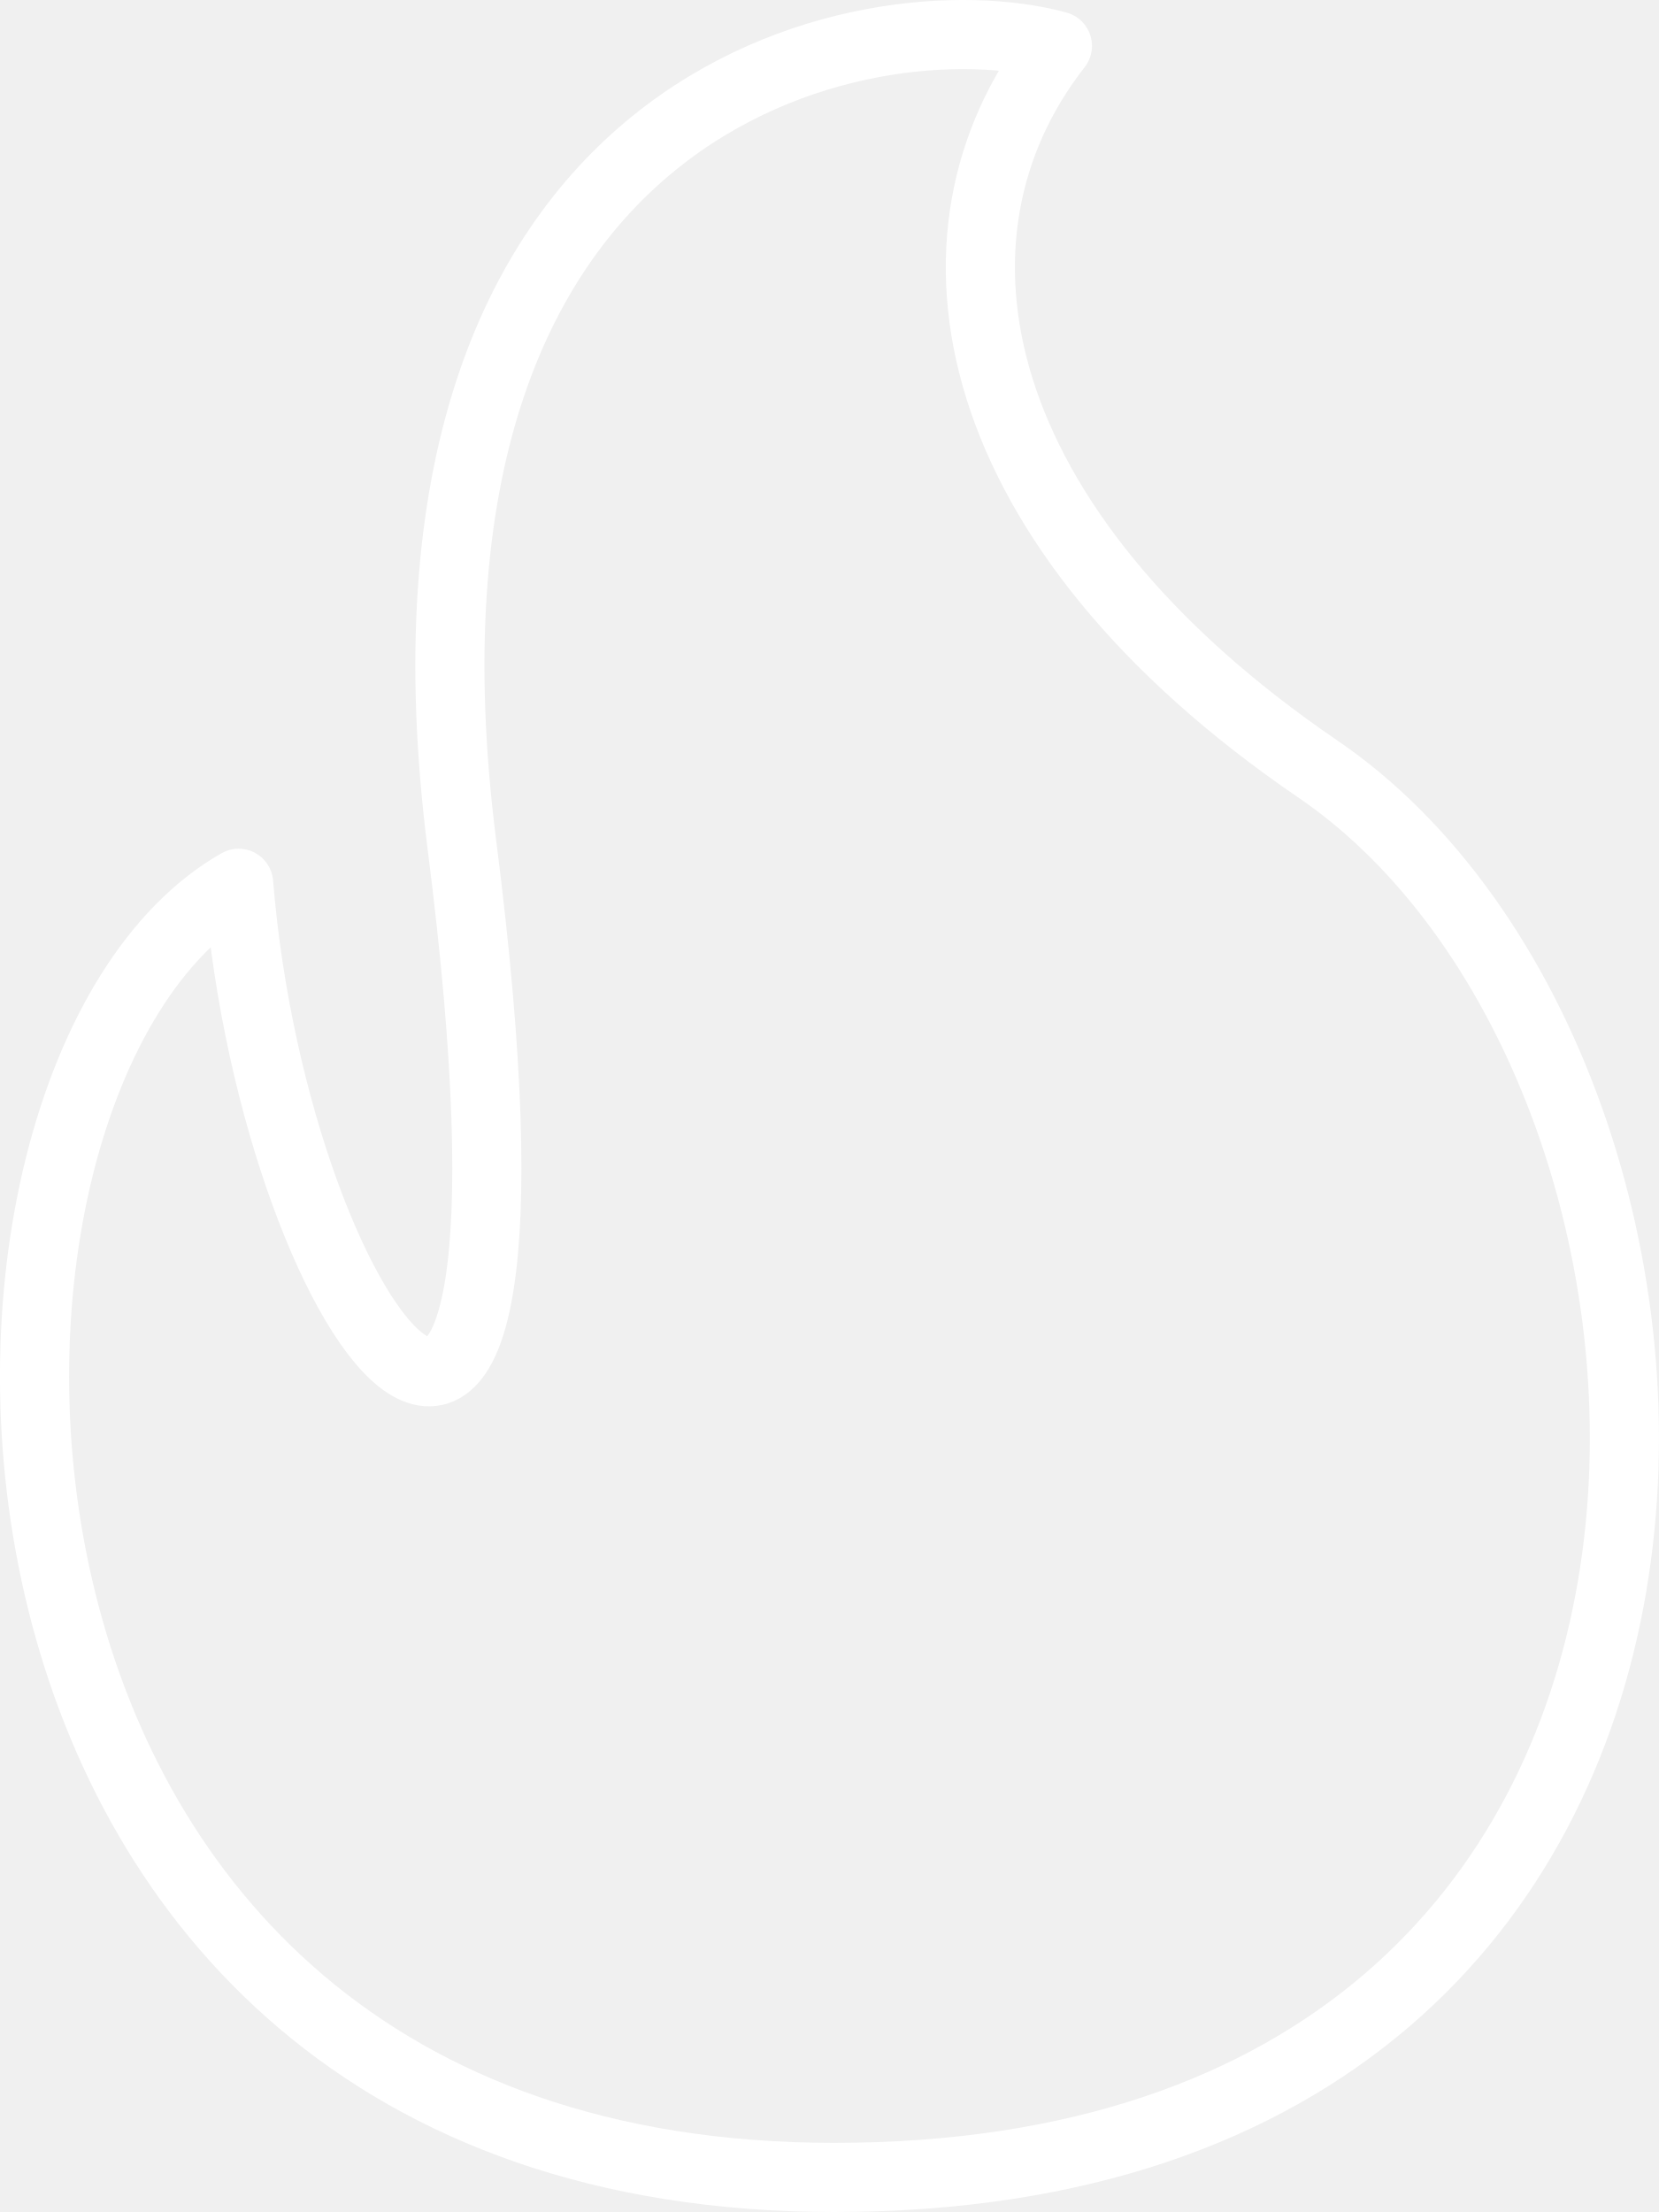
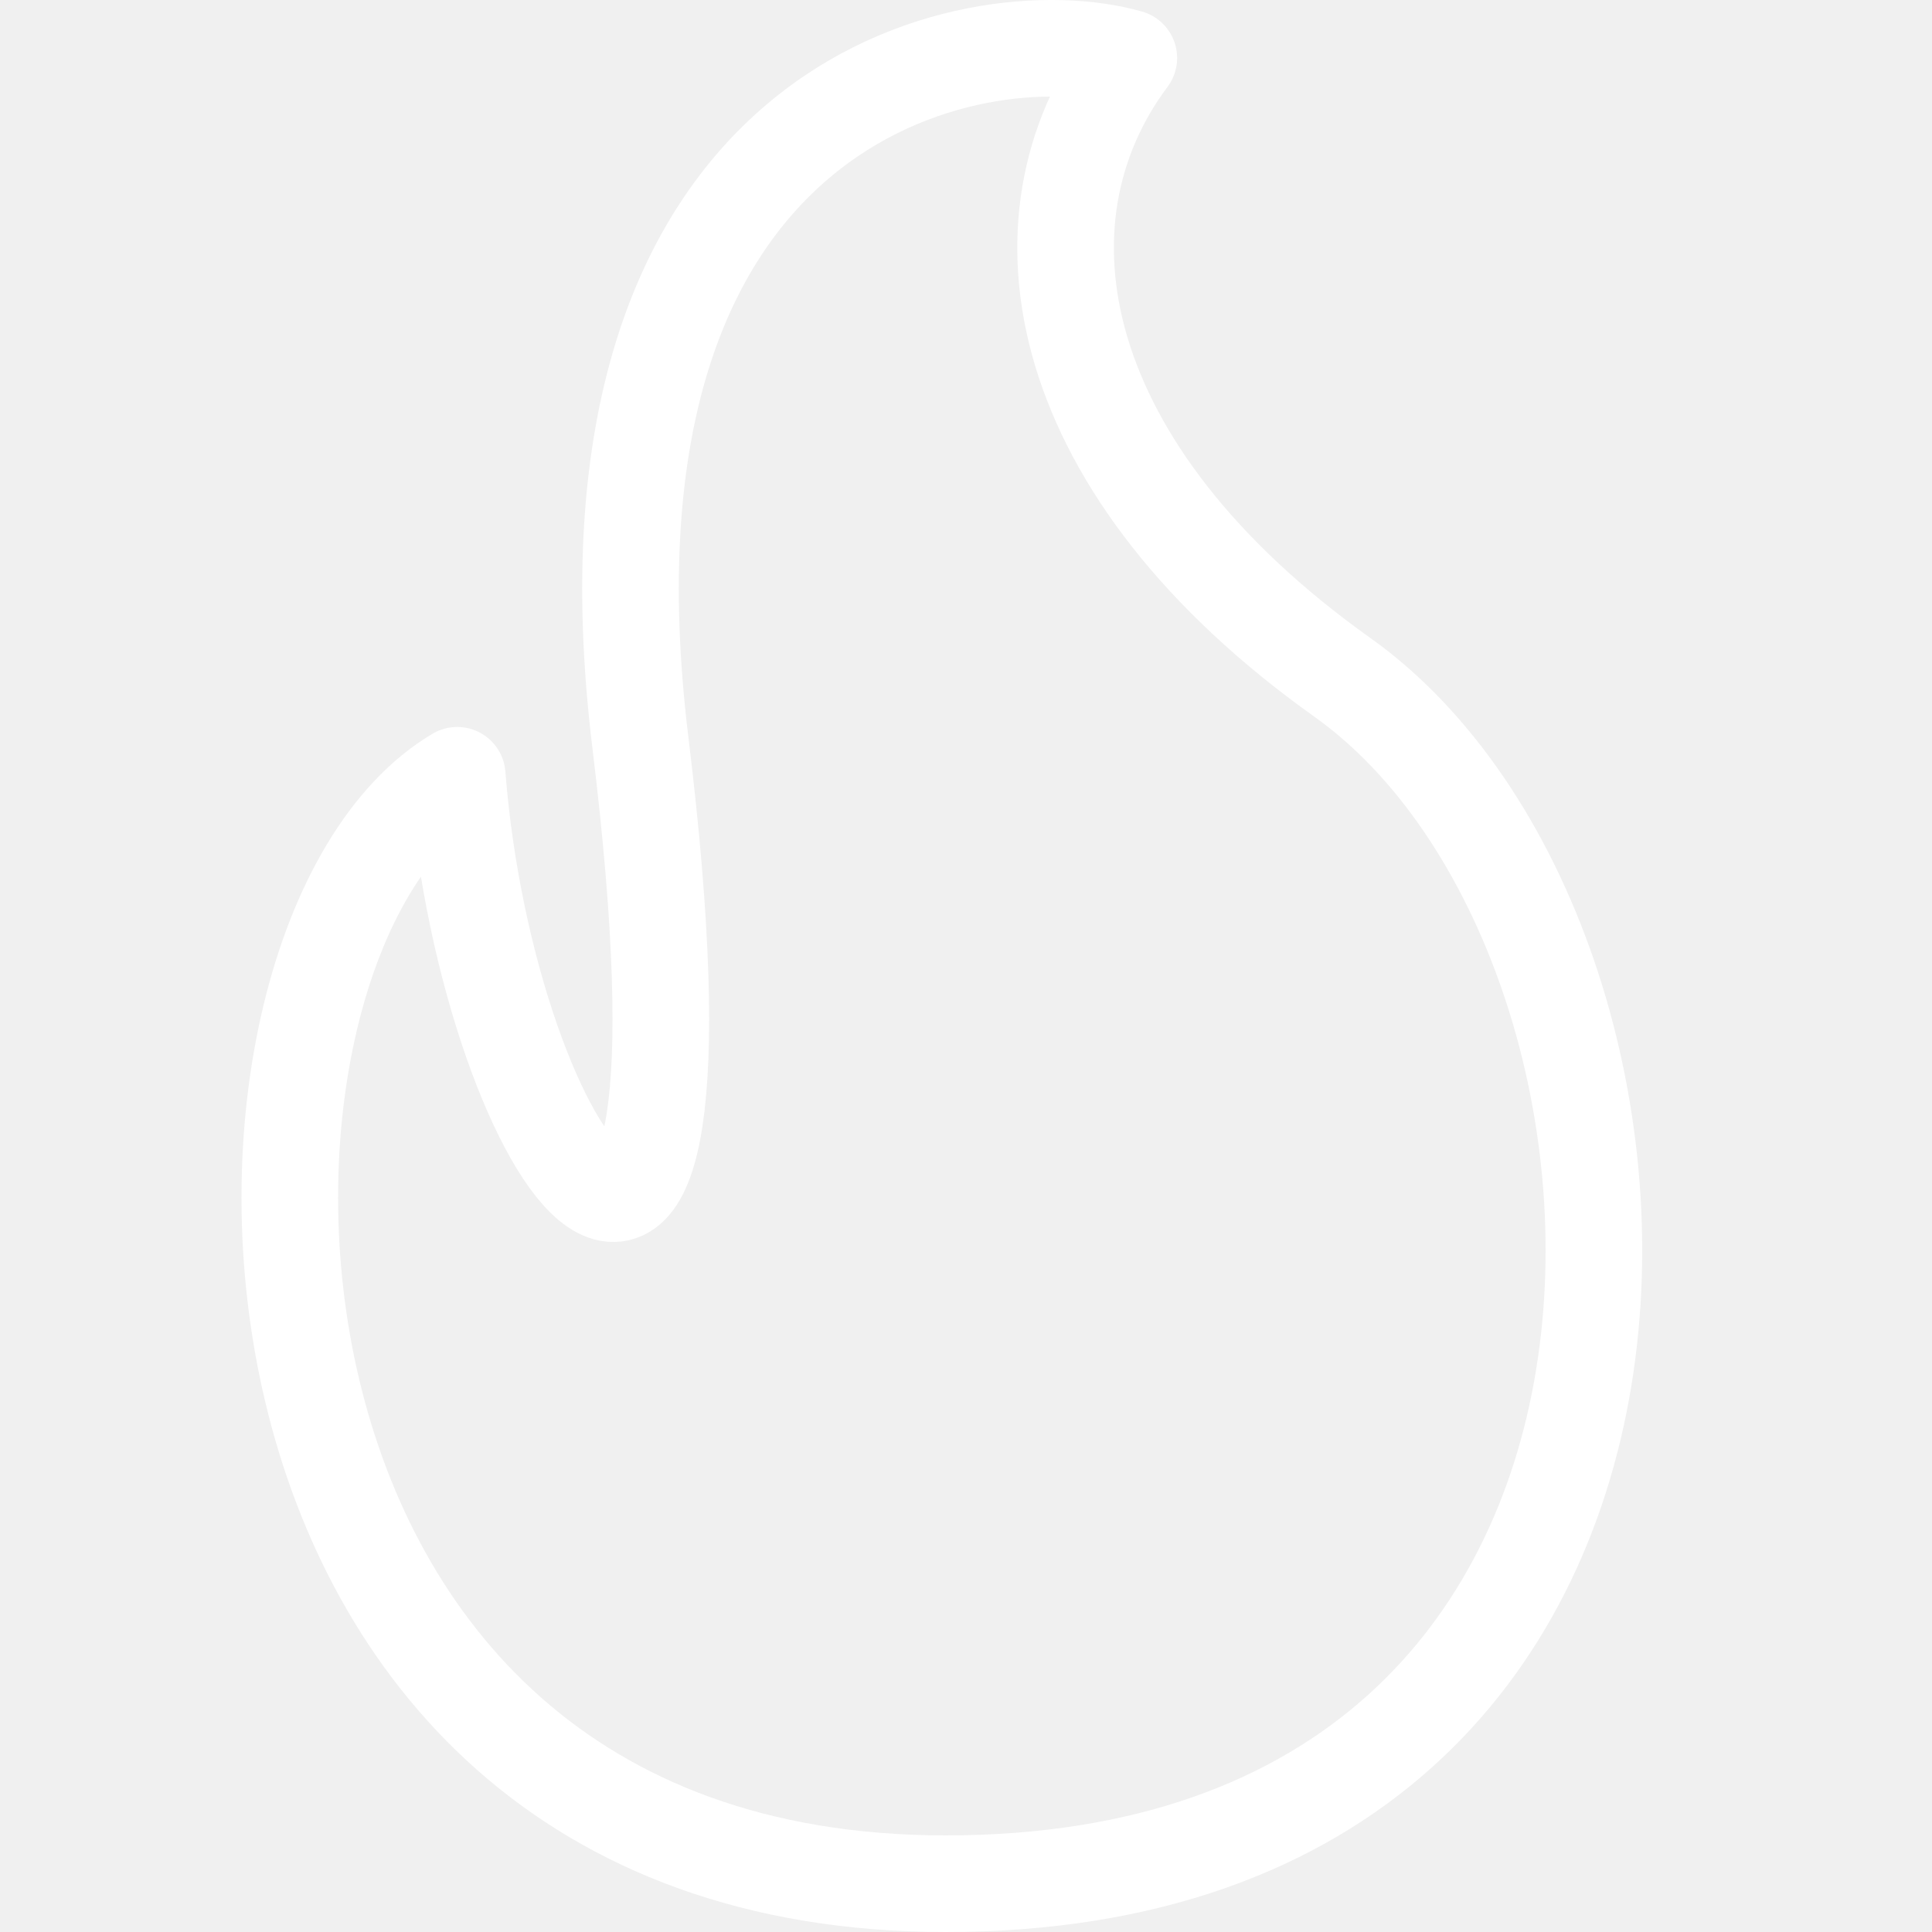
- <svg xmlns="http://www.w3.org/2000/svg" width="24" height="32" viewBox="0 0 24 32" fill="none">
-   <path d="M12.067 31.5C-1.393 31.5 -1.393 15.531 3.452 12.778C3.991 19.386 8.298 24.892 6.683 12.227C5.29 1.298 12.606 -0.07 15.297 0.664C13.144 3.417 13.959 7.643 19.066 11.126C25.526 15.531 26.279 31.5 12.067 31.5Z" stroke="white" stroke-linecap="round" stroke-linejoin="round" />
+ <svg xmlns="http://www.w3.org/2000/svg" width="40" height="40" viewBox="0 0 40 40" fill="none">
+   <path d="M19.579 39C3.778 39 3.778 19.426 9.466 16.051C10.098 24.151 15.154 30.9 13.259 15.376C11.623 1.979 20.211 0.301 23.371 1.201C20.843 4.576 21.799 9.757 27.795 14.026C35.379 19.426 36.263 39 19.579 39Z" stroke="white" stroke-width="2" stroke-linecap="round" stroke-linejoin="round" />
</svg>
